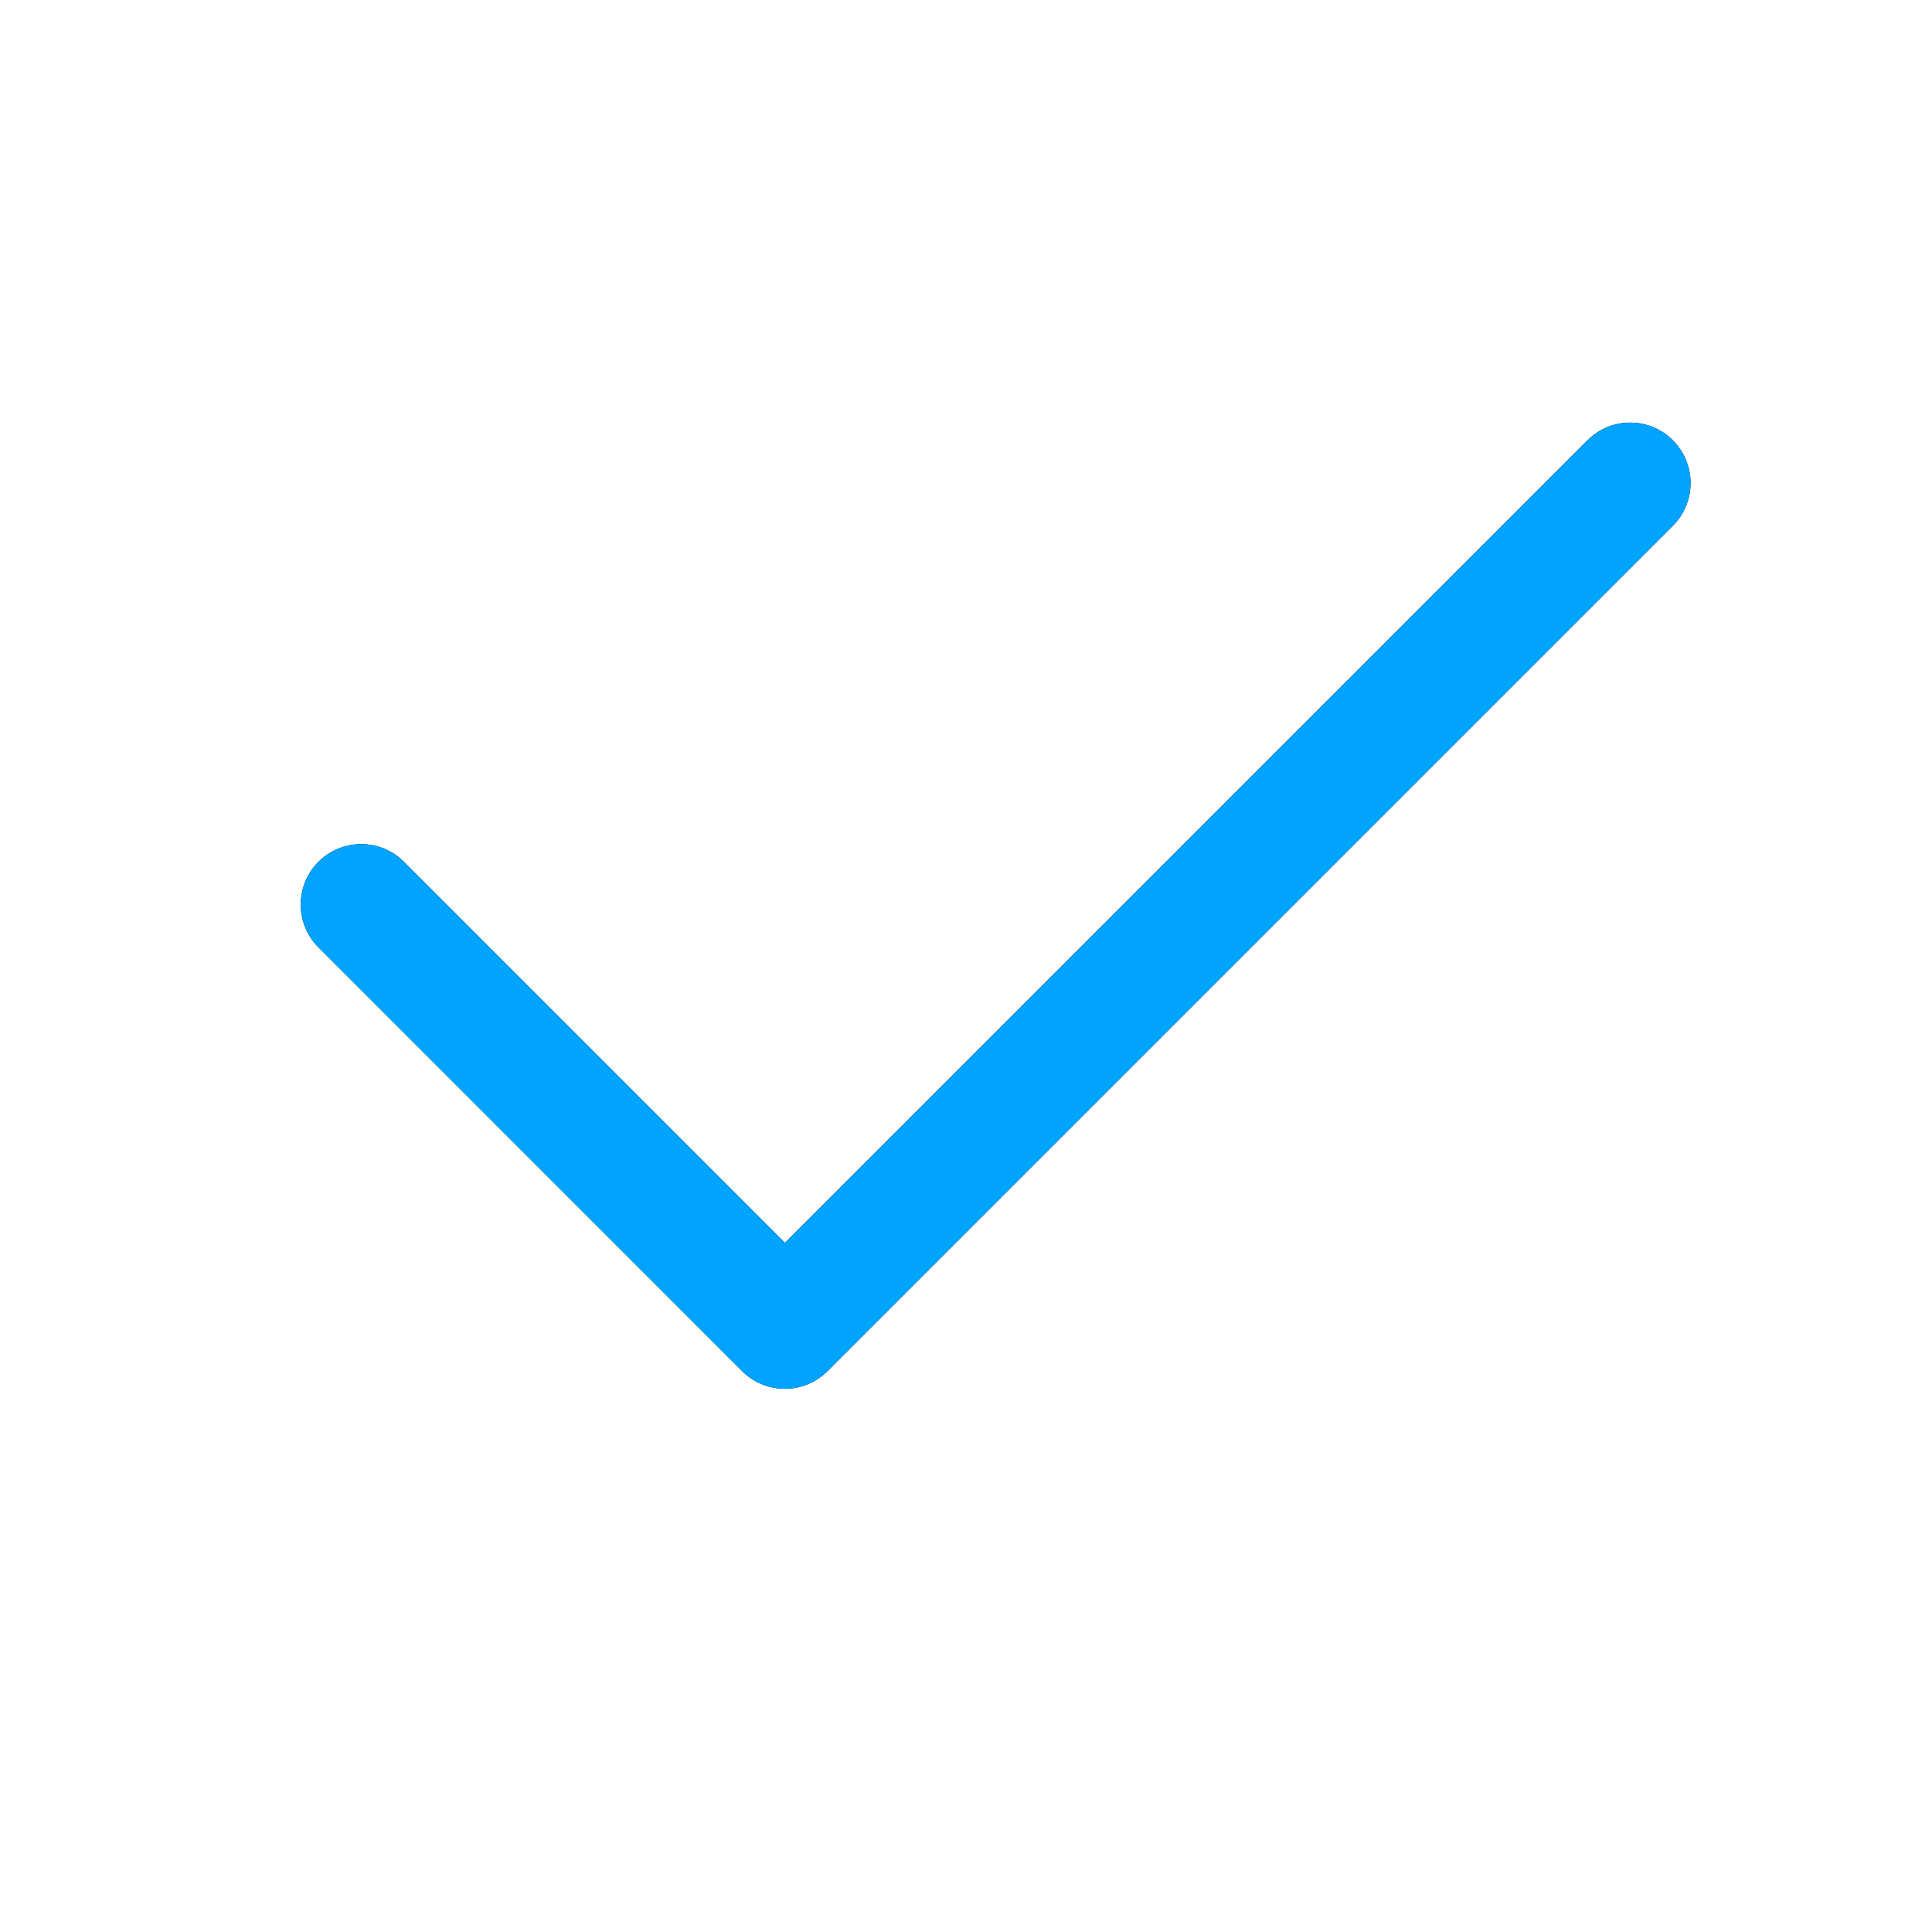
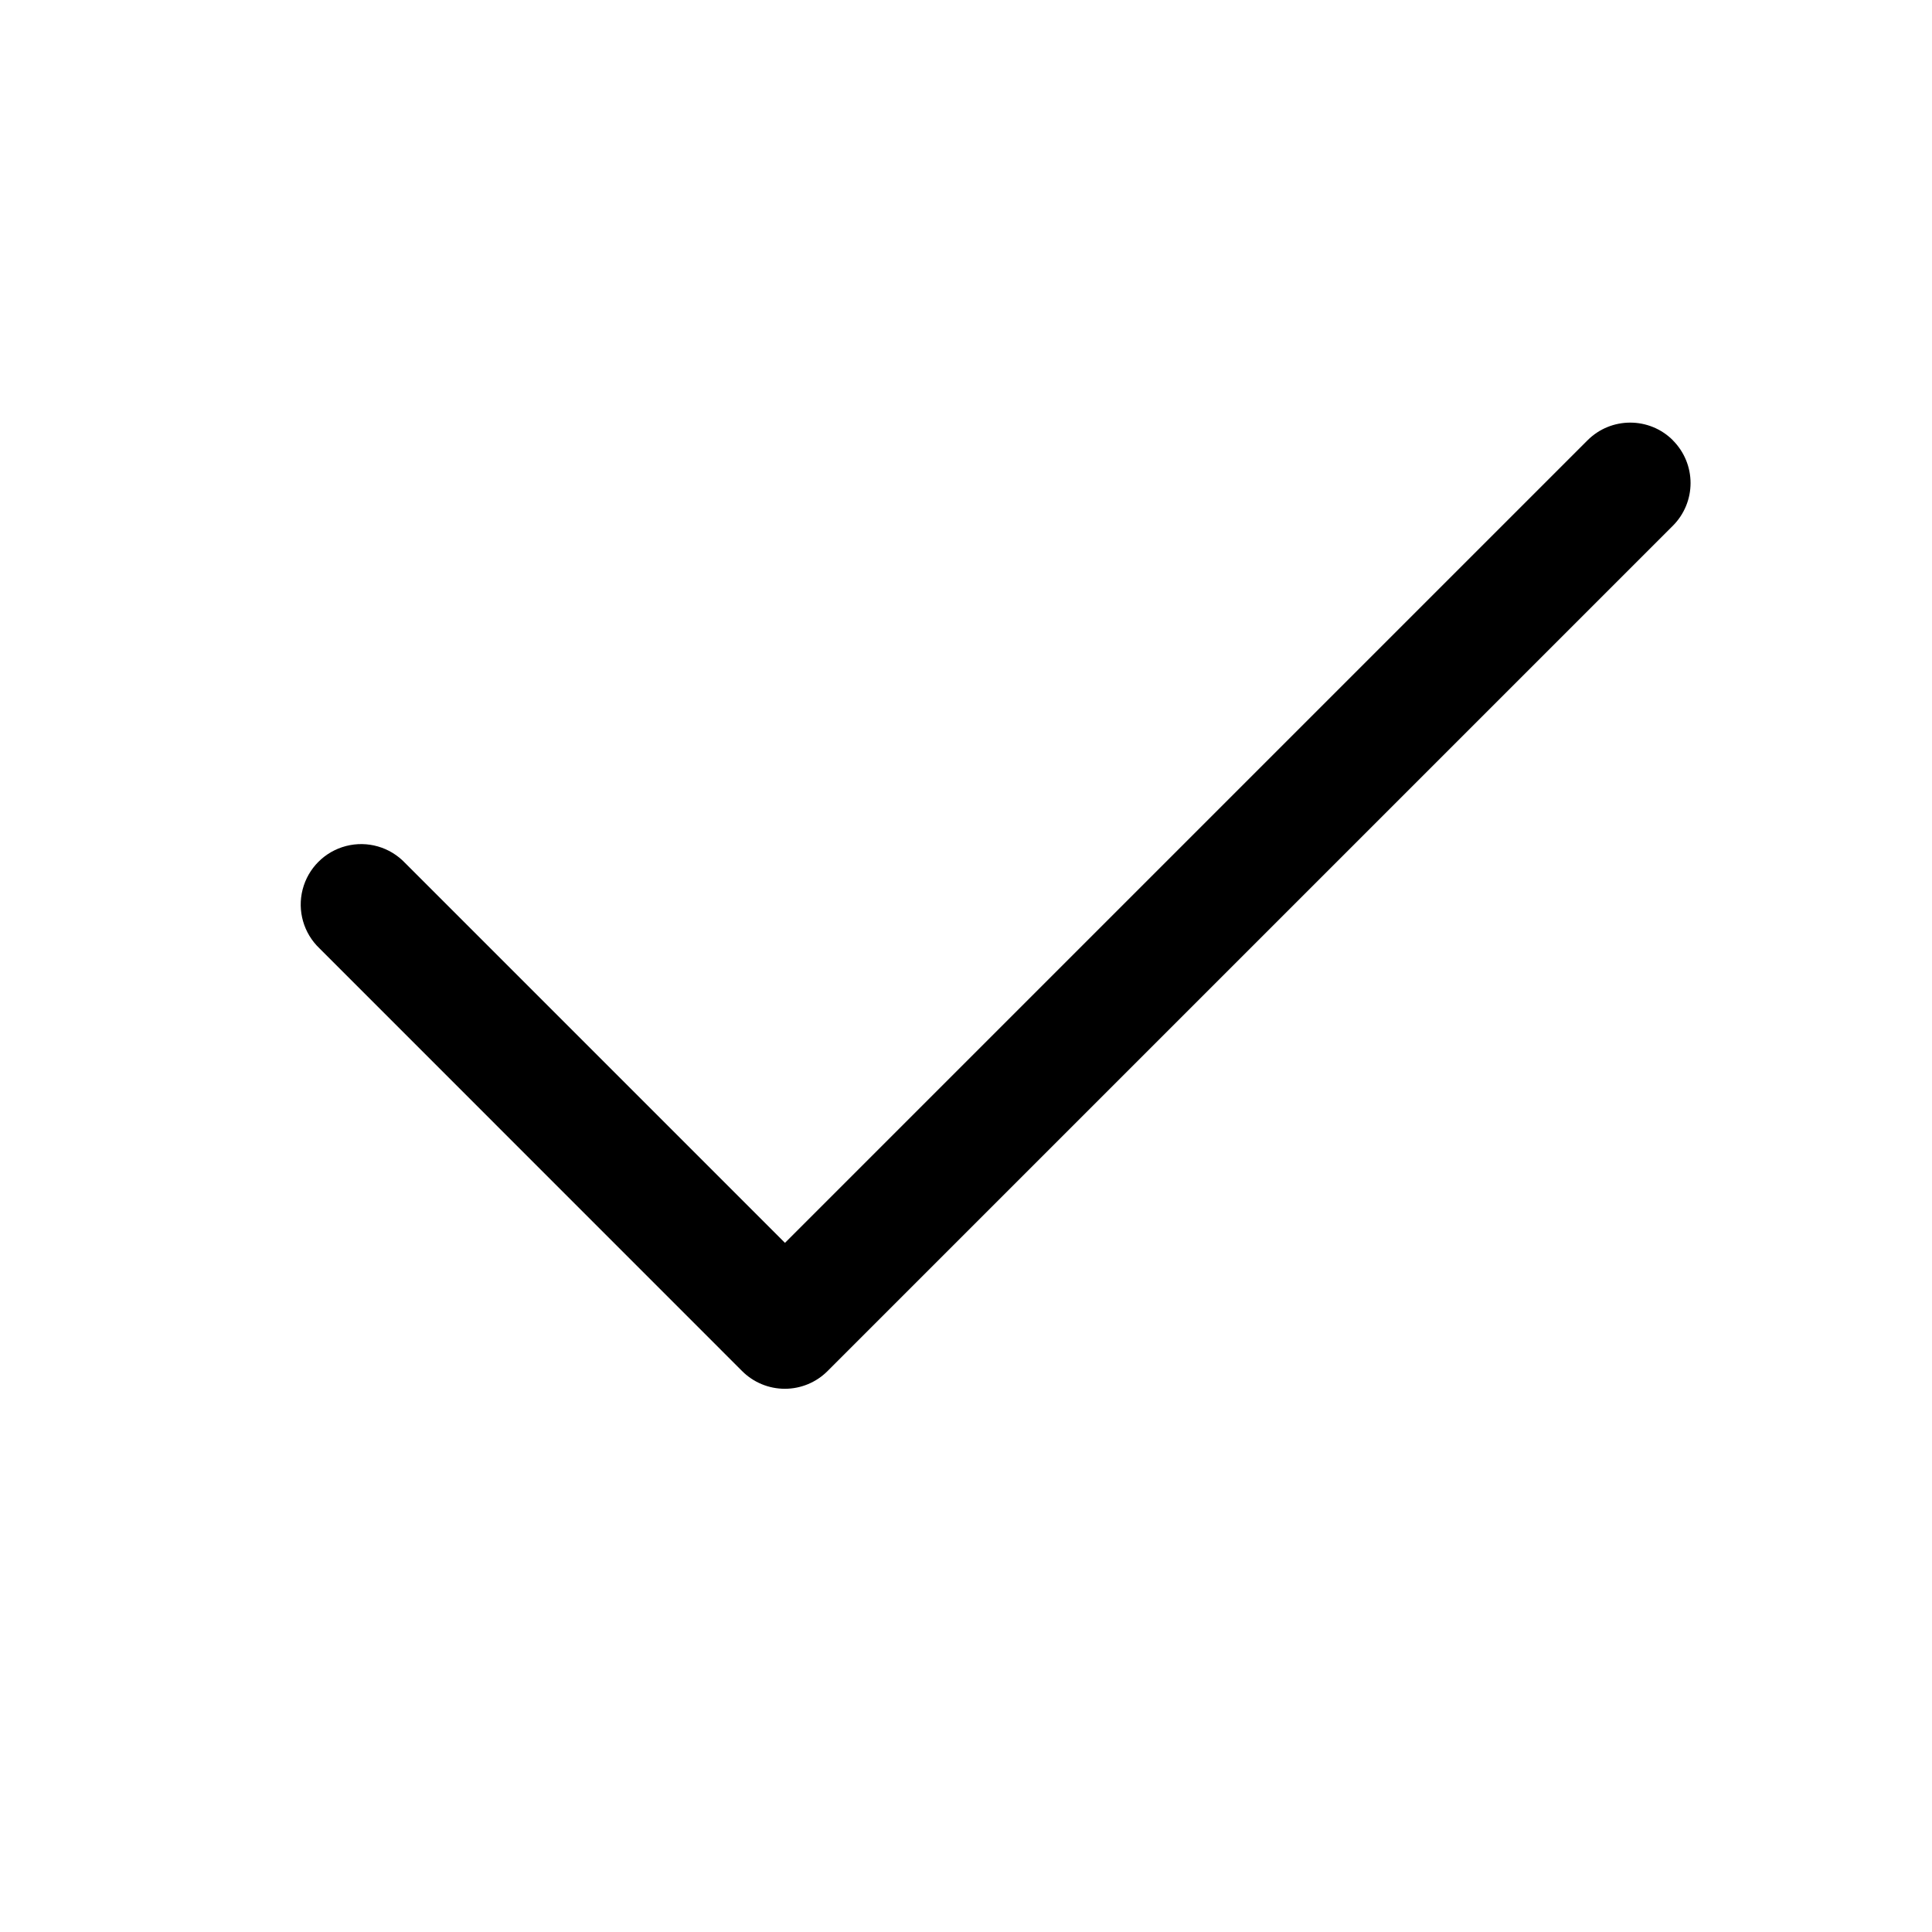
<svg xmlns="http://www.w3.org/2000/svg" width="20" height="20" fill="none">
-   <path d="M17.317 4.558a.625.625 0 010 .885l-8.75 8.75a.625.625 0 01-.885 0L3.308 9.818a.626.626 0 11.885-.885l3.933 3.933 8.308-8.308a.625.625 0 01.884 0z" fill="#000" />
-   <path d="M17.317 4.558a.625.625 0 010 .885l-8.75 8.75a.625.625 0 01-.885 0L3.308 9.818a.626.626 0 11.885-.885l3.933 3.933 8.308-8.308a.625.625 0 01.884 0z" fill="#00A3FF" />
+   <path d="M17.317 4.558a.625.625 0 010 .885l-8.75 8.75a.625.625 0 01-.885 0L3.308 9.818a.626.626 0 11.885-.885l3.933 3.933 8.308-8.308a.625.625 0 01.884 0z" fill="currentColor" />
</svg>
